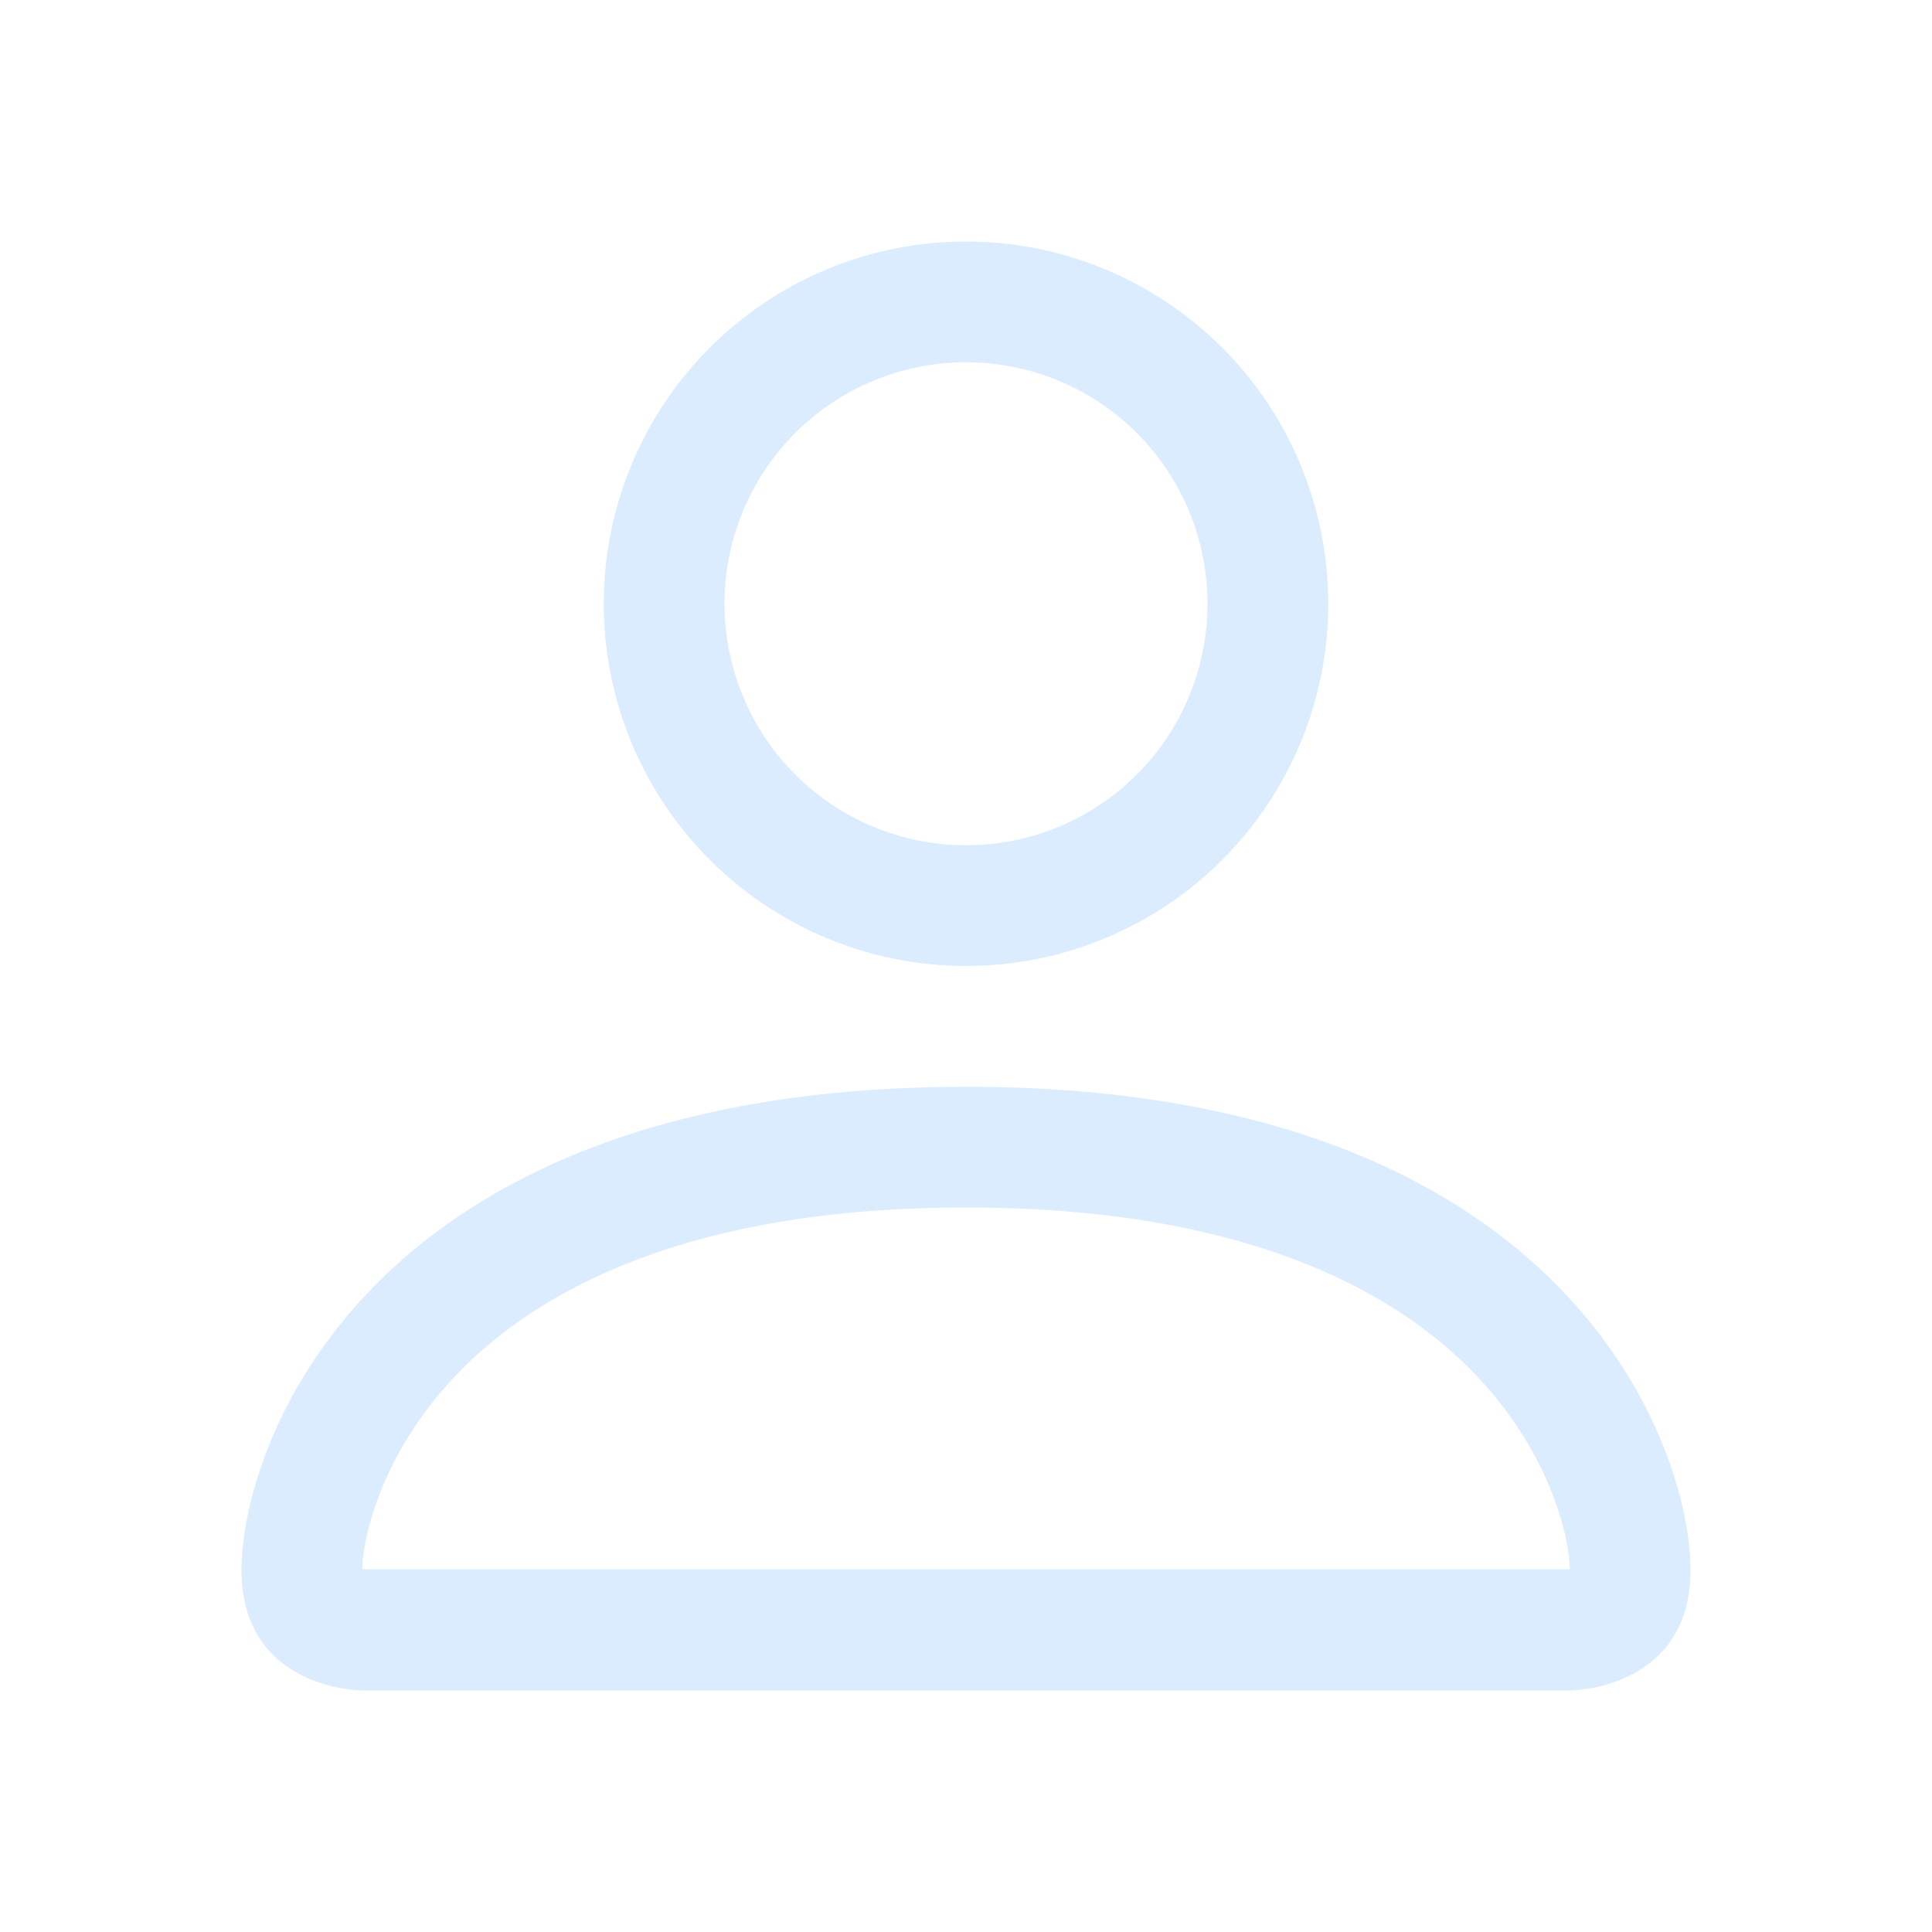
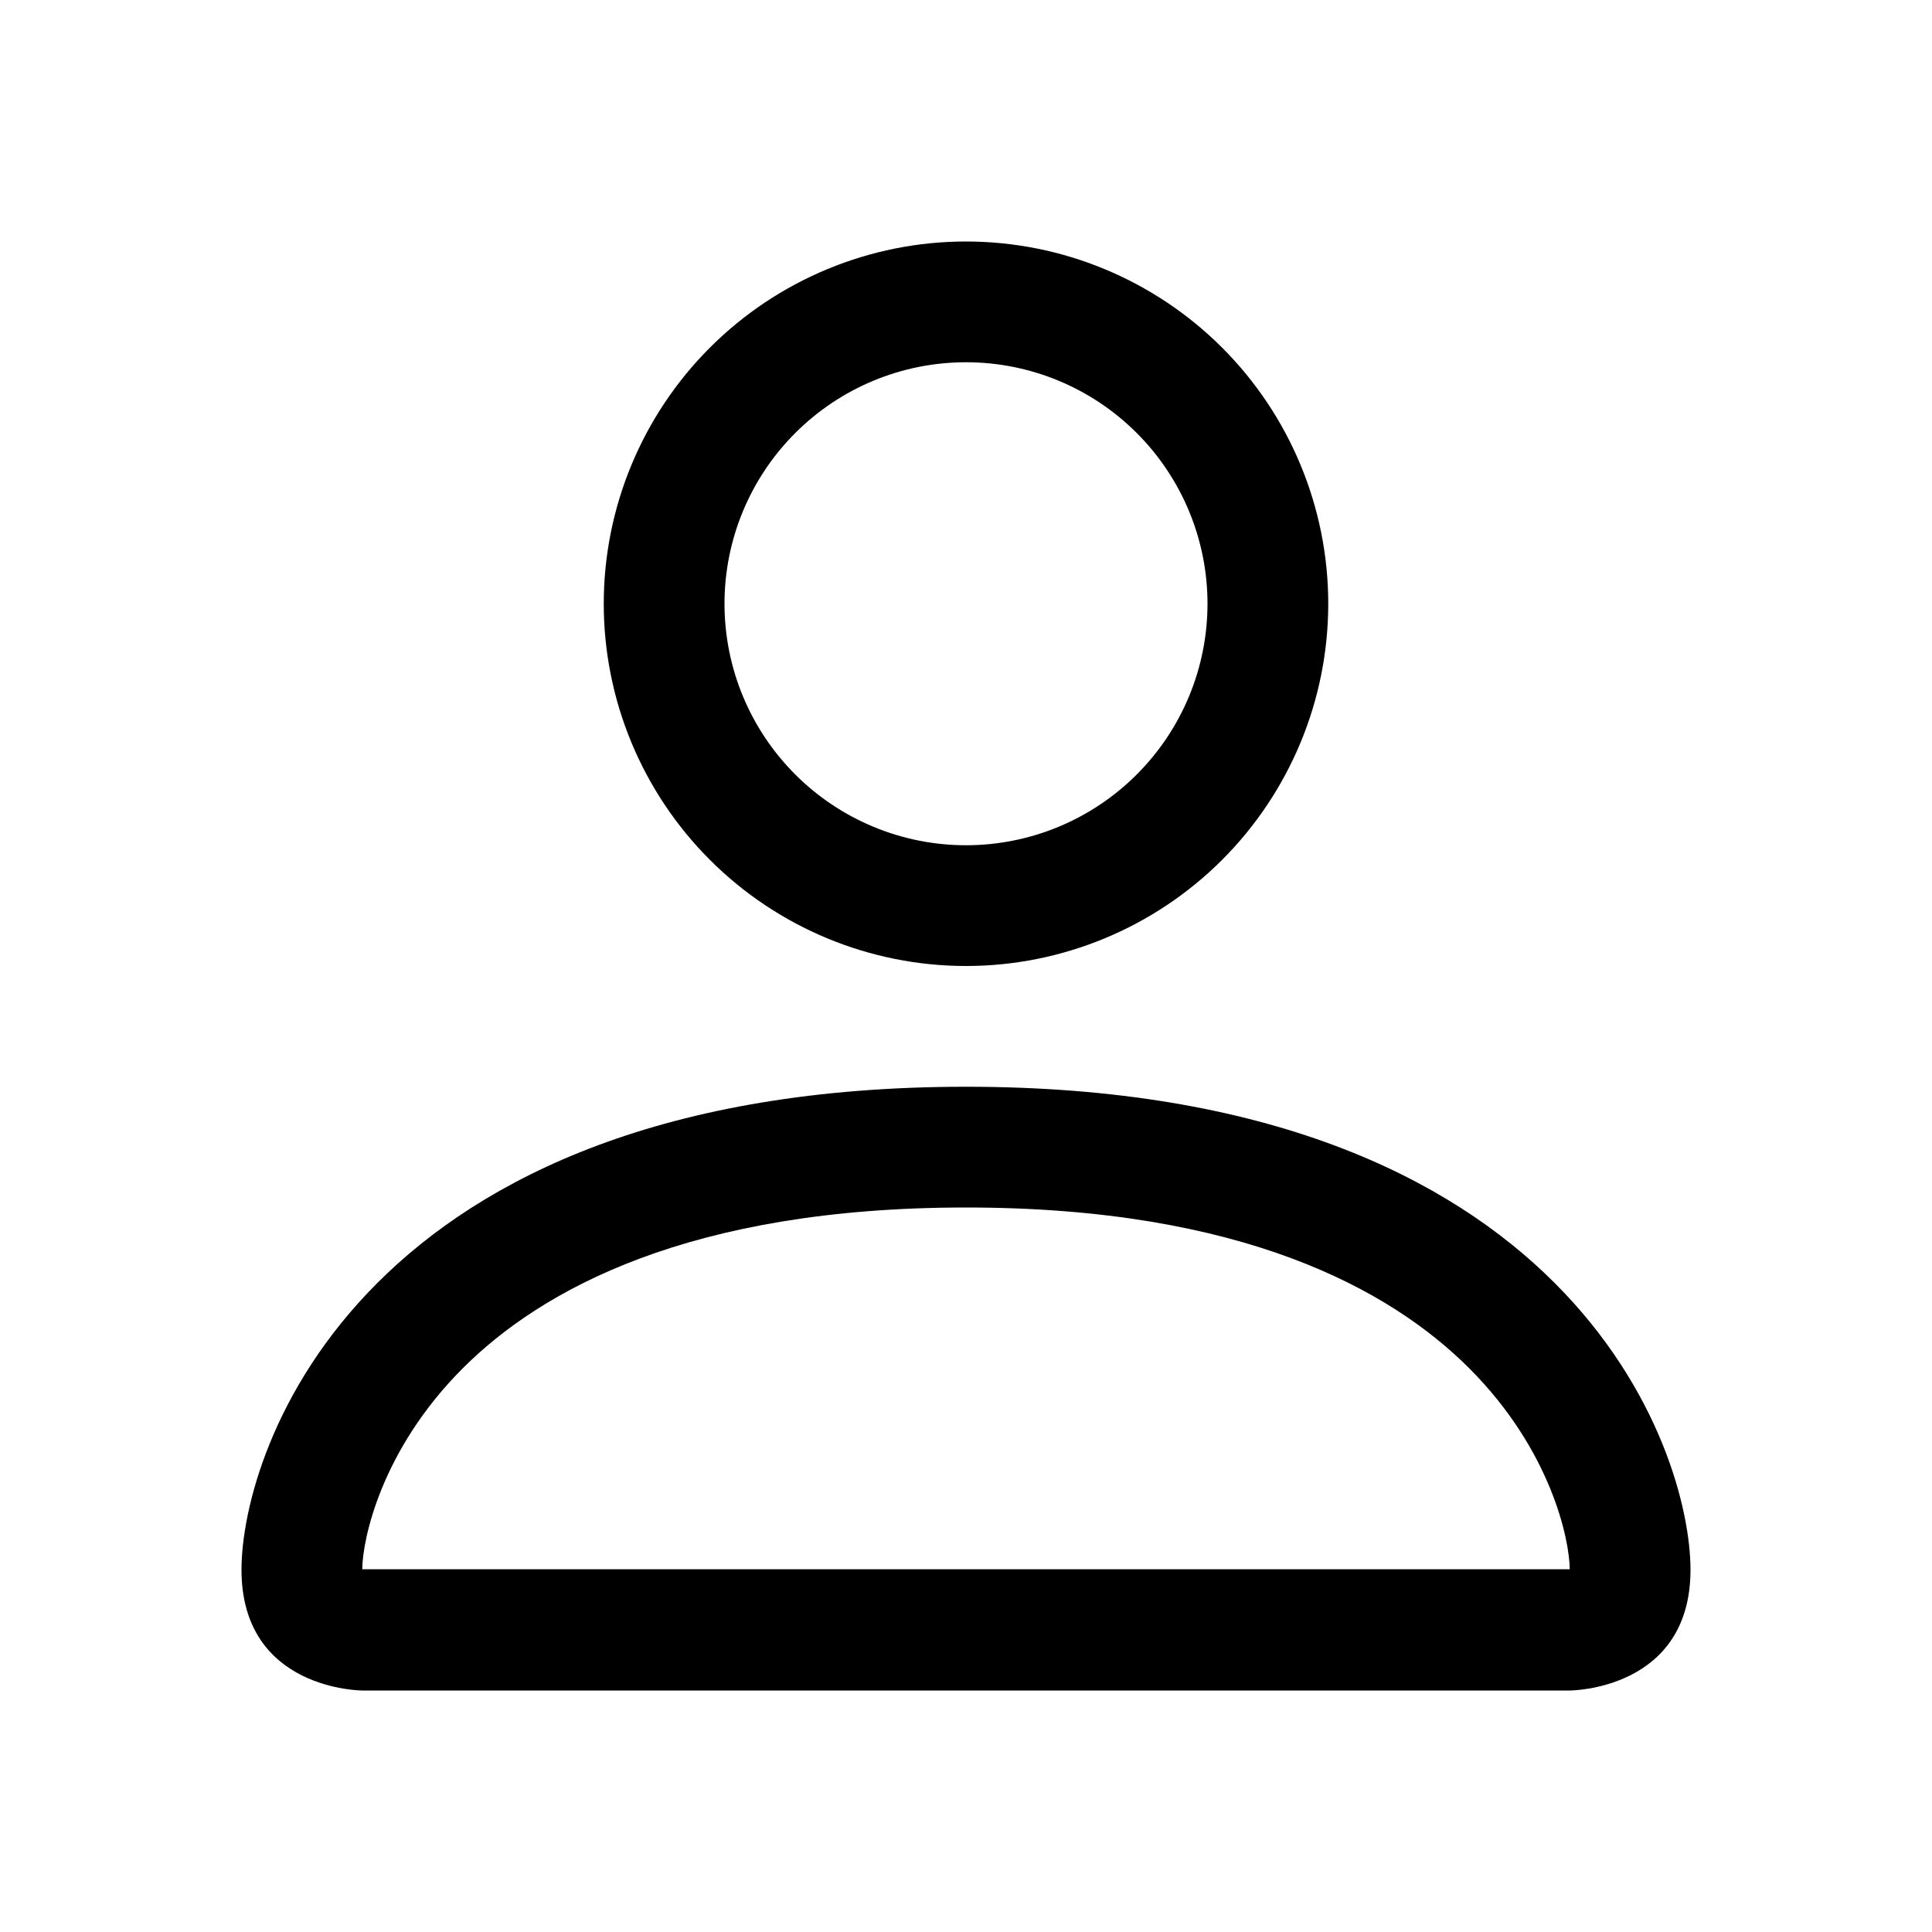
- <svg xmlns="http://www.w3.org/2000/svg" width="48" height="48" viewBox="0 0 48 48" fill="none">
-   <path d="M24 24C26.387 24 28.676 23.052 30.364 21.364C32.052 19.676 33 17.387 33 15C33 12.613 32.052 10.324 30.364 8.636C28.676 6.948 26.387 6 24 6C21.613 6 19.324 6.948 17.636 8.636C15.948 10.324 15 12.613 15 15C15 17.387 15.948 19.676 17.636 21.364C19.324 23.052 21.613 24 24 24ZM30 15C30 16.591 29.368 18.117 28.243 19.243C27.117 20.368 25.591 21 24 21C22.409 21 20.883 20.368 19.757 19.243C18.632 18.117 18 16.591 18 15C18 13.409 18.632 11.883 19.757 10.757C20.883 9.632 22.409 9 24 9C25.591 9 27.117 9.632 28.243 10.757C29.368 11.883 30 13.409 30 15ZM42 39C42 42 39 42 39 42H9C9 42 6 42 6 39C6 36 9 27 24 27C39 27 42 36 42 39ZM39 38.988C38.997 38.25 38.538 36.03 36.504 33.996C34.548 32.04 30.867 30 24 30C17.13 30 13.452 32.04 11.496 33.996C9.462 36.03 9.006 38.25 9 38.988H39Z" fill="#DCECFF" />
+ <svg xmlns="http://www.w3.org/2000/svg" width="32px" height="32px" viewBox="0 0 32 32" version="1.1">
+   <g id="surface1">
+     <path style=" stroke:none;fill-rule:nonzero;fill-opacity:1;" d="M 16 16 C 17.59 16 19.117 15.367 20.242 14.242 C 21.367 13.117 22 11.59 22 10 C 22 8.41 21.367 6.883 20.242 5.758 C 19.117 4.633 17.59 4 16 4 C 14.41 4 12.883 4.633 11.758 5.758 C 10.633 6.883 10 8.41 10 10 C 10 11.59 10.633 13.117 11.758 14.242 C 12.883 15.367 14.41 16 16 16 Z M 20 10 C 20 11.062 19.578 12.078 18.828 12.828 C 18.078 13.578 17.062 14 16 14 C 14.938 14 13.922 13.578 13.172 12.828 C 12.422 12.078 12 11.062 12 10 C 12 8.938 12.422 7.922 13.172 7.172 C 13.922 6.422 14.938 6 16 6 C 17.062 6 18.078 6.422 18.828 7.172 C 19.578 7.922 20 8.938 20 10 Z M 28 26 C 28 28 26 28 26 28 L 6 28 C 6 28 4 28 4 26 C 4 24 6 18 16 18 C 26 18 28 24 28 26 Z M 26 25.992 C 25.996 25.5 25.691 24.02 24.336 22.664 C 23.031 21.359 20.578 20 16 20 C 11.422 20 8.969 21.359 7.664 22.664 C 6.309 24.02 6.004 25.5 6 25.992 Z M 26 25.992 " />
+   </g>
</svg>
